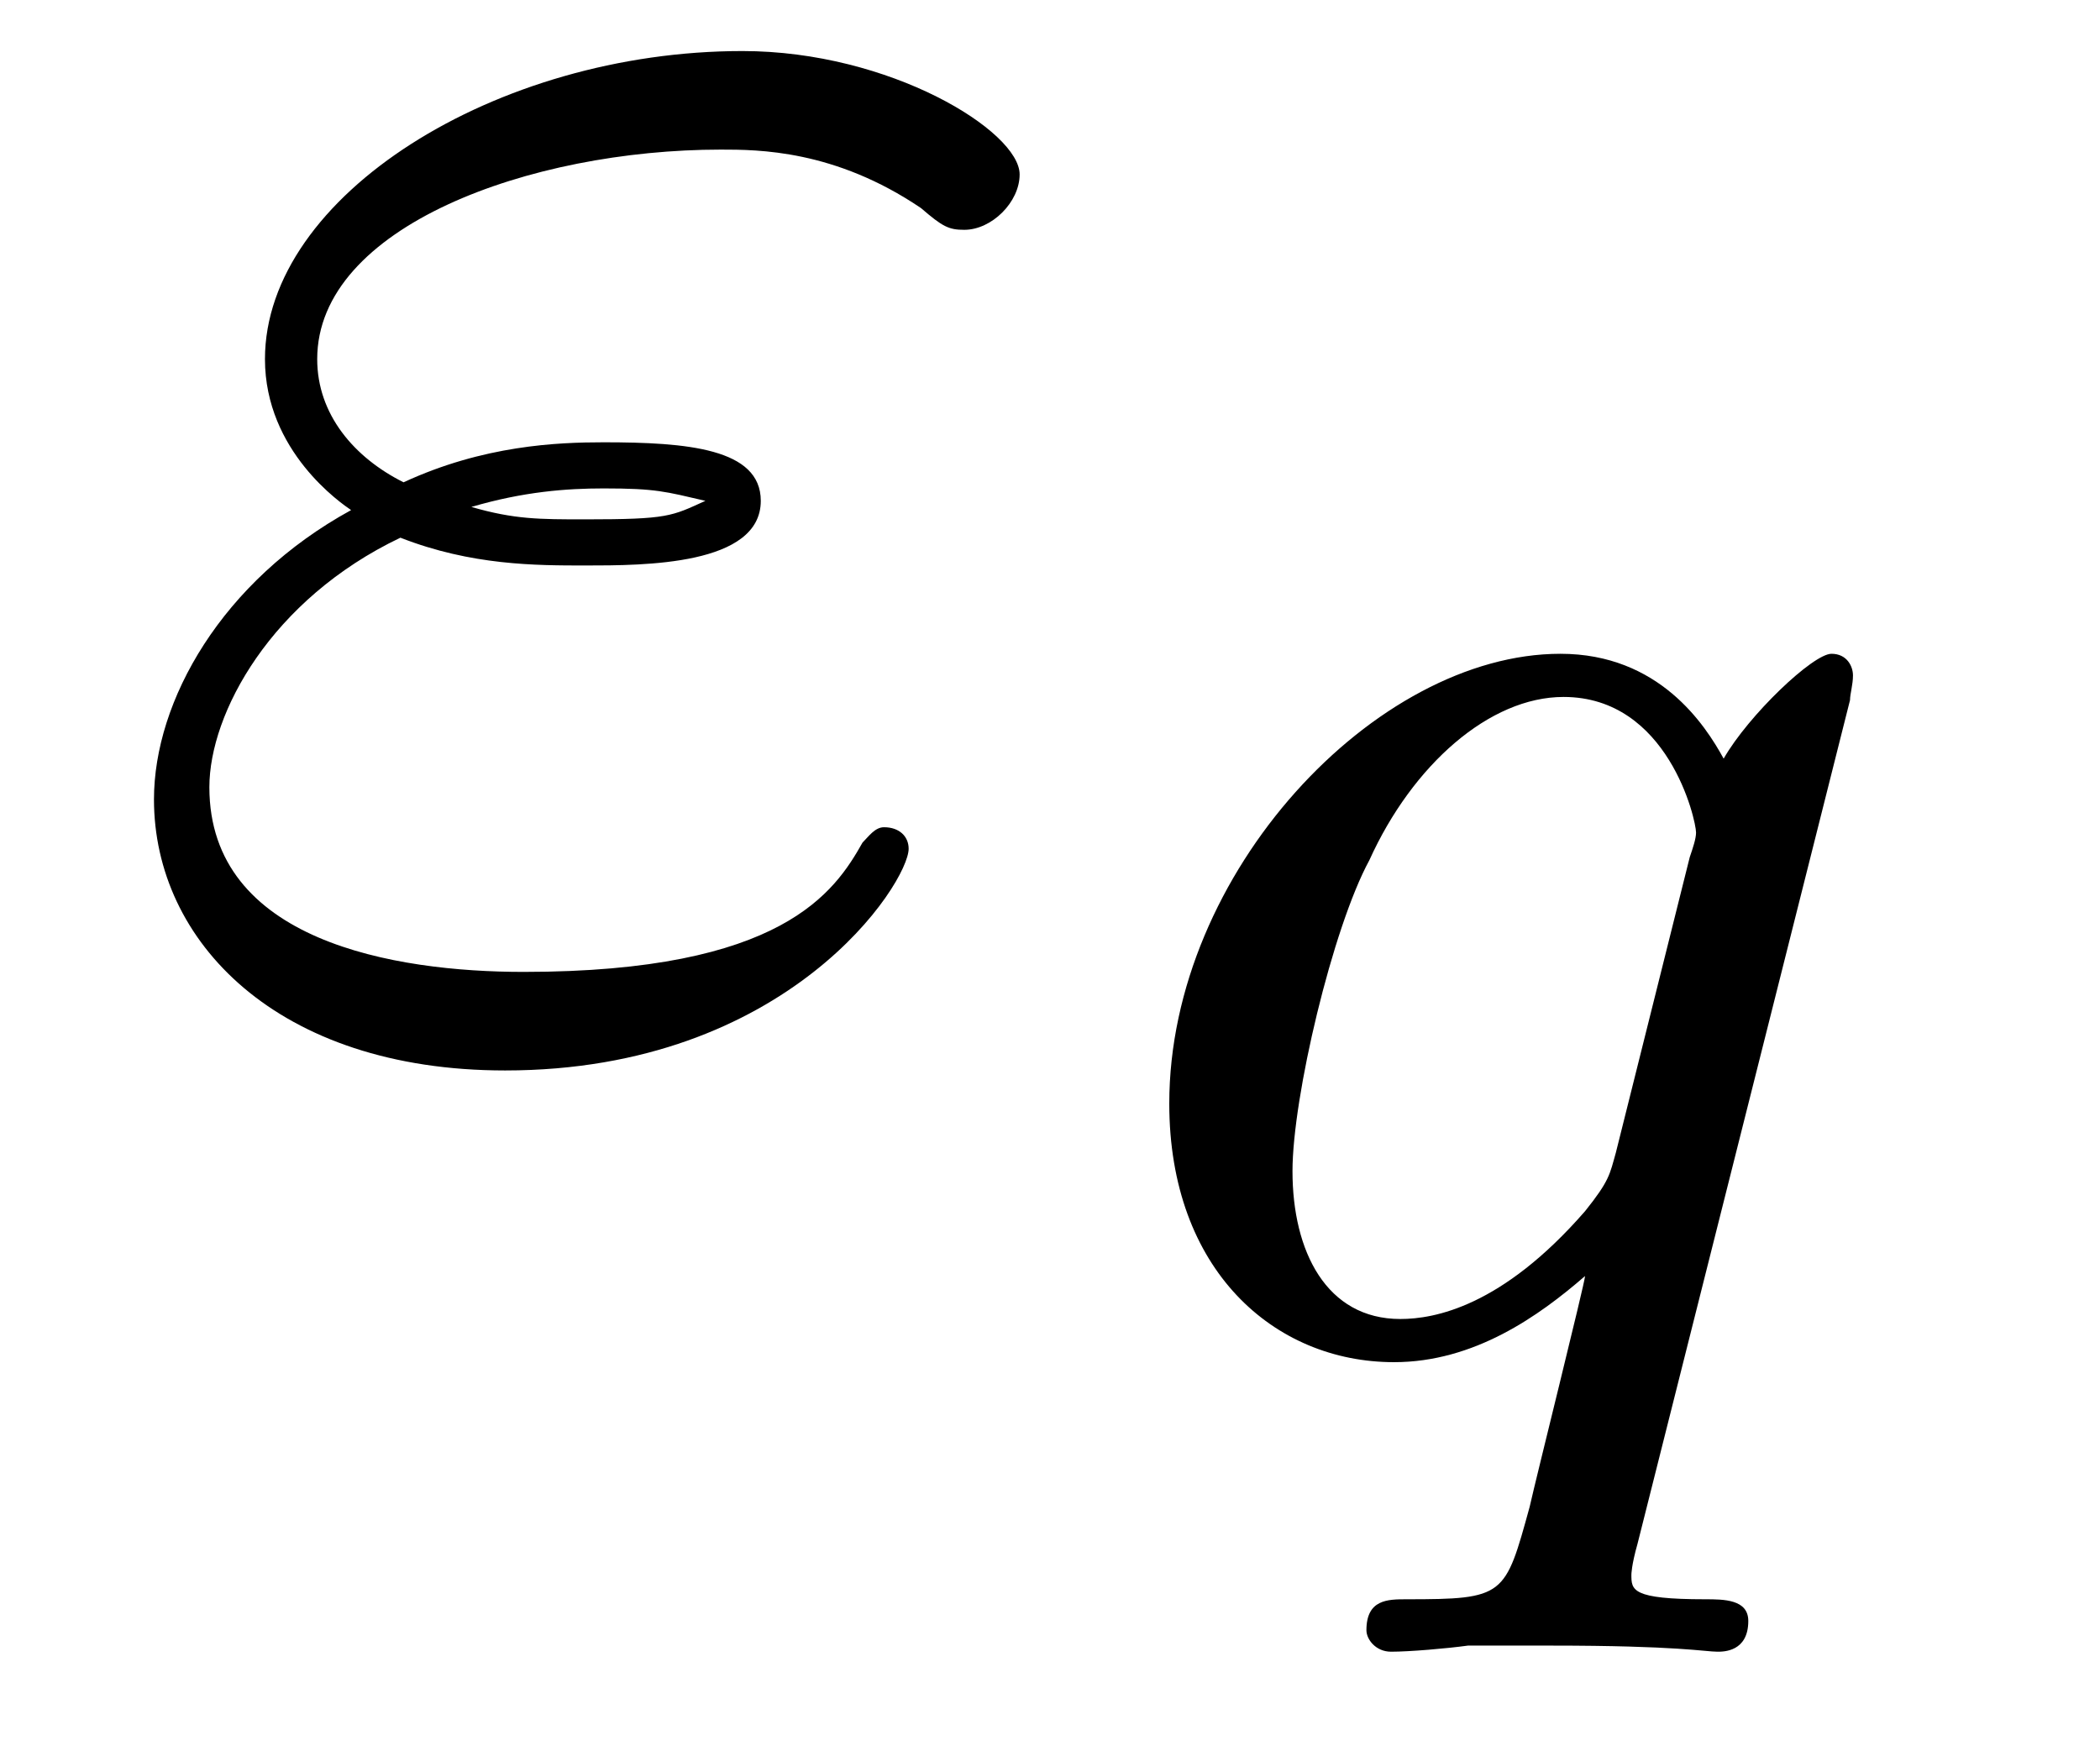
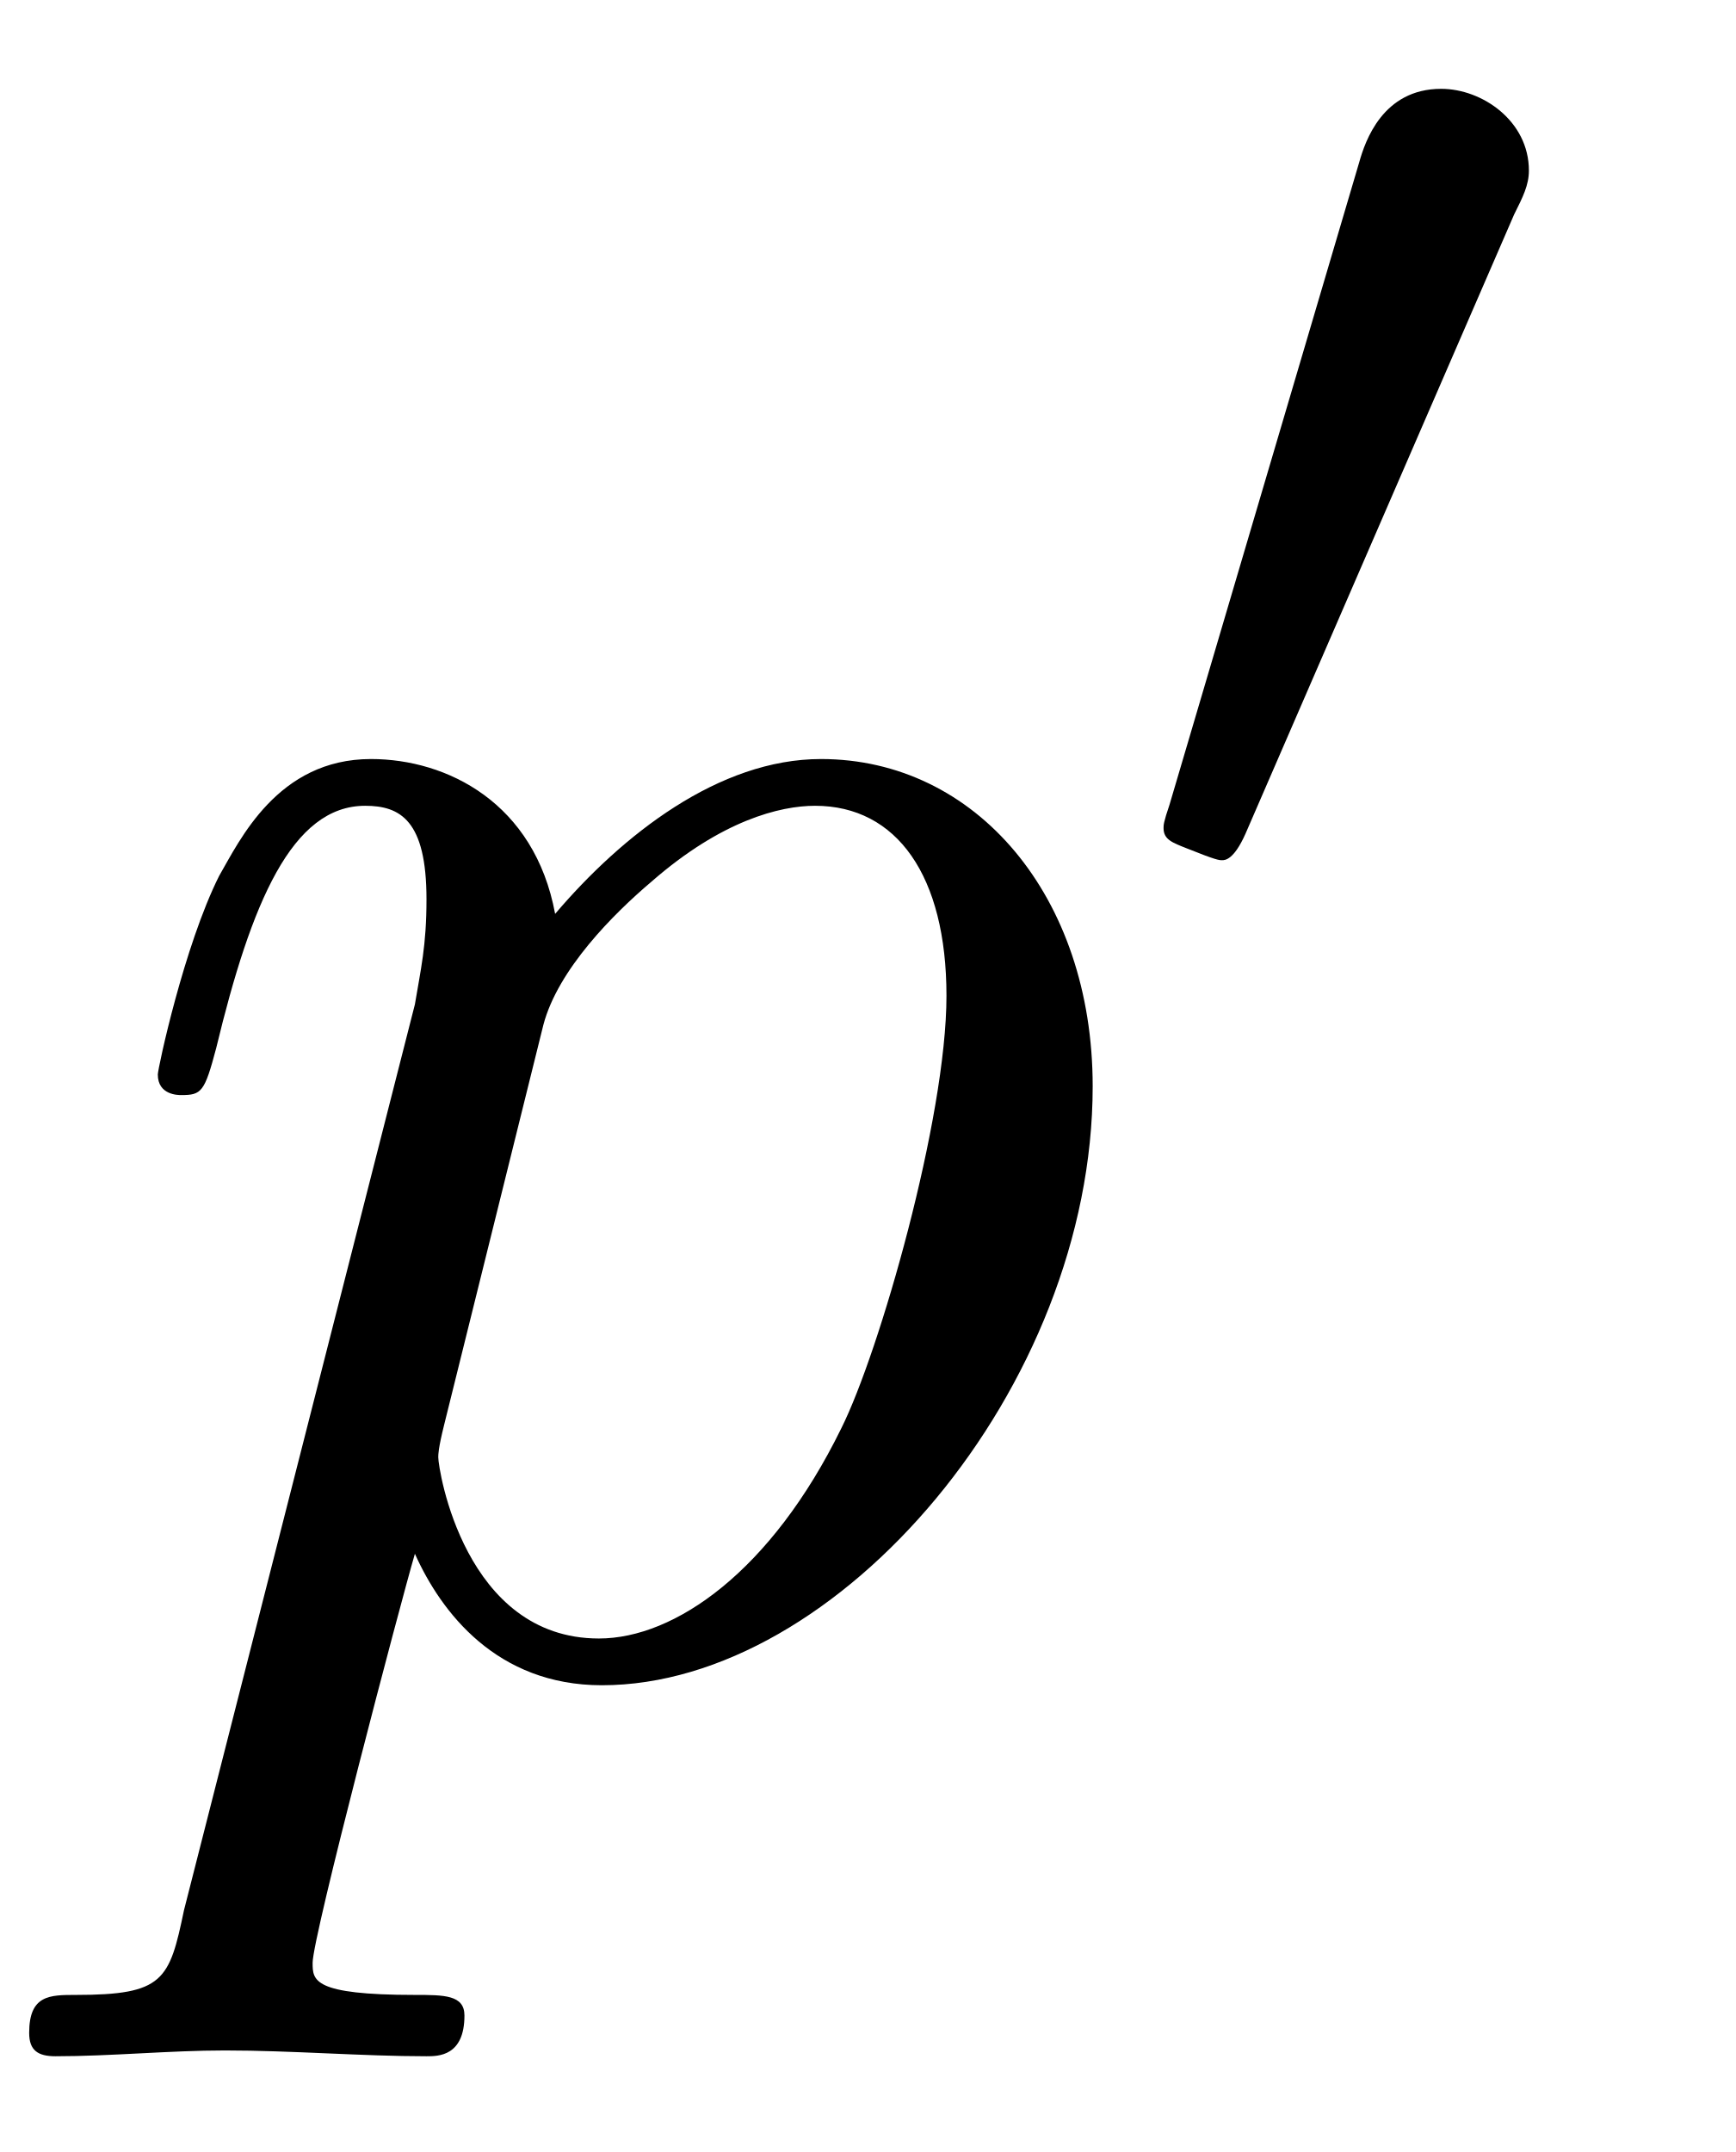
- <svg xmlns="http://www.w3.org/2000/svg" xmlns:xlink="http://www.w3.org/1999/xlink" viewBox="0 0 10.652 8.883" version="1.2">
+ <svg xmlns="http://www.w3.org/2000/svg" xmlns:xlink="http://www.w3.org/1999/xlink" viewBox="0 0 9.284 11.508" version="1.2">
  <defs>
    <g>
      <symbol overflow="visible" id="glyph0-0">
        <path style="stroke:none;" d="" />
      </symbol>
      <symbol overflow="visible" id="glyph0-1">
-         <path style="stroke:none;" d="M 1.531 -2.469 C 1.891 -2.328 2.219 -2.328 2.469 -2.328 C 2.766 -2.328 3.359 -2.328 3.359 -2.656 C 3.359 -2.922 2.984 -2.953 2.562 -2.953 C 2.328 -2.953 1.953 -2.938 1.547 -2.75 C 1.297 -2.875 1.109 -3.094 1.109 -3.375 C 1.109 -4.047 2.188 -4.438 3.156 -4.438 C 3.344 -4.438 3.734 -4.438 4.172 -4.141 C 4.281 -4.047 4.312 -4.031 4.391 -4.031 C 4.531 -4.031 4.672 -4.172 4.672 -4.312 C 4.672 -4.531 4.016 -4.938 3.266 -4.938 C 2.016 -4.938 0.844 -4.203 0.844 -3.375 C 0.844 -2.906 1.234 -2.641 1.281 -2.609 C 0.625 -2.25 0.281 -1.641 0.281 -1.141 C 0.281 -0.422 0.906 0.234 2.062 0.234 C 3.5 0.234 4.109 -0.719 4.109 -0.891 C 4.109 -0.953 4.062 -1 3.984 -1 C 3.938 -1 3.906 -0.953 3.875 -0.922 C 3.734 -0.672 3.469 -0.266 2.156 -0.266 C 1.5 -0.266 0.562 -0.422 0.562 -1.203 C 0.562 -1.578 0.875 -2.156 1.531 -2.469 Z M 1.891 -2.625 C 2.156 -2.703 2.375 -2.719 2.562 -2.719 C 2.828 -2.719 2.875 -2.703 3.078 -2.656 C 2.906 -2.578 2.891 -2.562 2.469 -2.562 C 2.234 -2.562 2.109 -2.562 1.891 -2.625 Z M 1.891 -2.625 " />
+         <path style="stroke:none;" d="M 0.484 1.328 C 0.406 1.703 0.375 1.781 -0.094 1.781 C -0.234 1.781 -0.344 1.781 -0.344 1.984 C -0.344 2.078 -0.297 2.109 -0.203 2.109 C 0.094 2.109 0.406 2.078 0.703 2.078 C 1.062 2.078 1.438 2.109 1.781 2.109 C 1.844 2.109 1.984 2.109 1.984 1.891 C 1.984 1.781 1.875 1.781 1.719 1.781 C 1.172 1.781 1.172 1.703 1.172 1.609 C 1.172 1.469 1.641 -0.312 1.719 -0.578 C 1.859 -0.266 2.156 0.125 2.719 0.125 C 3.984 0.125 5.344 -1.469 5.344 -3.078 C 5.344 -4.094 4.719 -4.828 3.891 -4.828 C 3.344 -4.828 2.828 -4.422 2.469 -4 C 2.359 -4.594 1.891 -4.828 1.484 -4.828 C 0.984 -4.828 0.781 -4.391 0.672 -4.203 C 0.484 -3.828 0.344 -3.172 0.344 -3.141 C 0.344 -3.031 0.453 -3.031 0.469 -3.031 C 0.578 -3.031 0.594 -3.047 0.656 -3.281 C 0.844 -4.062 1.062 -4.578 1.453 -4.578 C 1.641 -4.578 1.781 -4.5 1.781 -4.078 C 1.781 -3.828 1.75 -3.703 1.719 -3.516 Z M 2.406 -3.406 C 2.484 -3.703 2.781 -4 2.984 -4.172 C 3.359 -4.5 3.672 -4.578 3.859 -4.578 C 4.297 -4.578 4.562 -4.203 4.562 -3.562 C 4.562 -2.906 4.203 -1.656 4 -1.25 C 3.625 -0.484 3.109 -0.125 2.703 -0.125 C 1.984 -0.125 1.844 -1.031 1.844 -1.094 C 1.844 -1.109 1.844 -1.141 1.875 -1.266 Z M 2.406 -3.406 " />
      </symbol>
      <symbol overflow="visible" id="glyph1-0">
        <path style="stroke:none;" d="" />
      </symbol>
      <symbol overflow="visible" id="glyph1-1">
-         <path style="stroke:none;" d="M 3.797 -3.281 C 3.797 -3.312 3.812 -3.359 3.812 -3.406 C 3.812 -3.453 3.781 -3.516 3.703 -3.516 C 3.609 -3.516 3.281 -3.203 3.156 -2.984 C 3.062 -3.156 2.828 -3.516 2.328 -3.516 C 1.391 -3.516 0.344 -2.406 0.344 -1.234 C 0.344 -0.391 0.875 0.078 1.484 0.078 C 1.891 0.078 2.219 -0.156 2.453 -0.359 C 2.453 -0.328 2.203 0.672 2.172 0.812 C 2.047 1.266 2.047 1.281 1.547 1.281 C 1.453 1.281 1.344 1.281 1.344 1.438 C 1.344 1.484 1.391 1.547 1.469 1.547 C 1.562 1.547 1.75 1.531 1.859 1.516 L 2.281 1.516 C 2.922 1.516 3.062 1.547 3.125 1.547 C 3.156 1.547 3.281 1.547 3.281 1.391 C 3.281 1.281 3.156 1.281 3.062 1.281 C 2.688 1.281 2.688 1.234 2.688 1.156 C 2.688 1.156 2.688 1.109 2.719 1 Z M 2.609 -0.984 C 2.578 -0.875 2.578 -0.844 2.453 -0.688 C 2.031 -0.203 1.688 -0.141 1.516 -0.141 C 1.141 -0.141 0.969 -0.484 0.969 -0.891 C 0.969 -1.266 1.172 -2.125 1.359 -2.469 C 1.578 -2.953 1.969 -3.297 2.344 -3.297 C 2.875 -3.297 3.016 -2.672 3.016 -2.609 C 3.016 -2.578 3 -2.531 2.984 -2.484 Z M 2.609 -0.984 " />
+         <path style="stroke:none;" d="M 2.109 -3.781 C 2.156 -3.875 2.188 -3.938 2.188 -4.016 C 2.188 -4.281 1.938 -4.453 1.719 -4.453 C 1.406 -4.453 1.312 -4.172 1.281 -4.062 L 0.266 -0.625 C 0.234 -0.531 0.234 -0.516 0.234 -0.5 C 0.234 -0.438 0.281 -0.422 0.359 -0.391 C 0.516 -0.328 0.531 -0.328 0.547 -0.328 C 0.562 -0.328 0.609 -0.328 0.672 -0.469 Z M 2.109 -3.781 " />
      </symbol>
    </g>
    <clipPath id="clip1">
-       <path d="M 5 3 L 10 3 L 10 8.883 L 5 8.883 Z M 5 3 " />
+       <path d="M 0 4 L 6 4 L 6 11.508 L 0 11.508 Z M 0 4 " />
    </clipPath>
  </defs>
  <g id="surface1">
-     <g style="fill:rgb(0%,0%,0%);fill-opacity:1;">
-       <use xlink:href="#glyph0-1" x="0.5" y="5.197" />
-     </g>
    <g clip-path="url(#clip1)" clip-rule="nonzero">
      <g style="fill:rgb(0%,0%,0%);fill-opacity:1;">
-         <use xlink:href="#glyph1-1" x="5.587" y="6.833" />
+         <use xlink:href="#glyph0-1" x="0.5" y="8.887" />
      </g>
+     </g>
+     <g style="fill:rgb(0%,0%,0%);fill-opacity:1;">
+       <use xlink:href="#glyph1-1" x="5.989" y="4.928" />
    </g>
  </g>
</svg>
